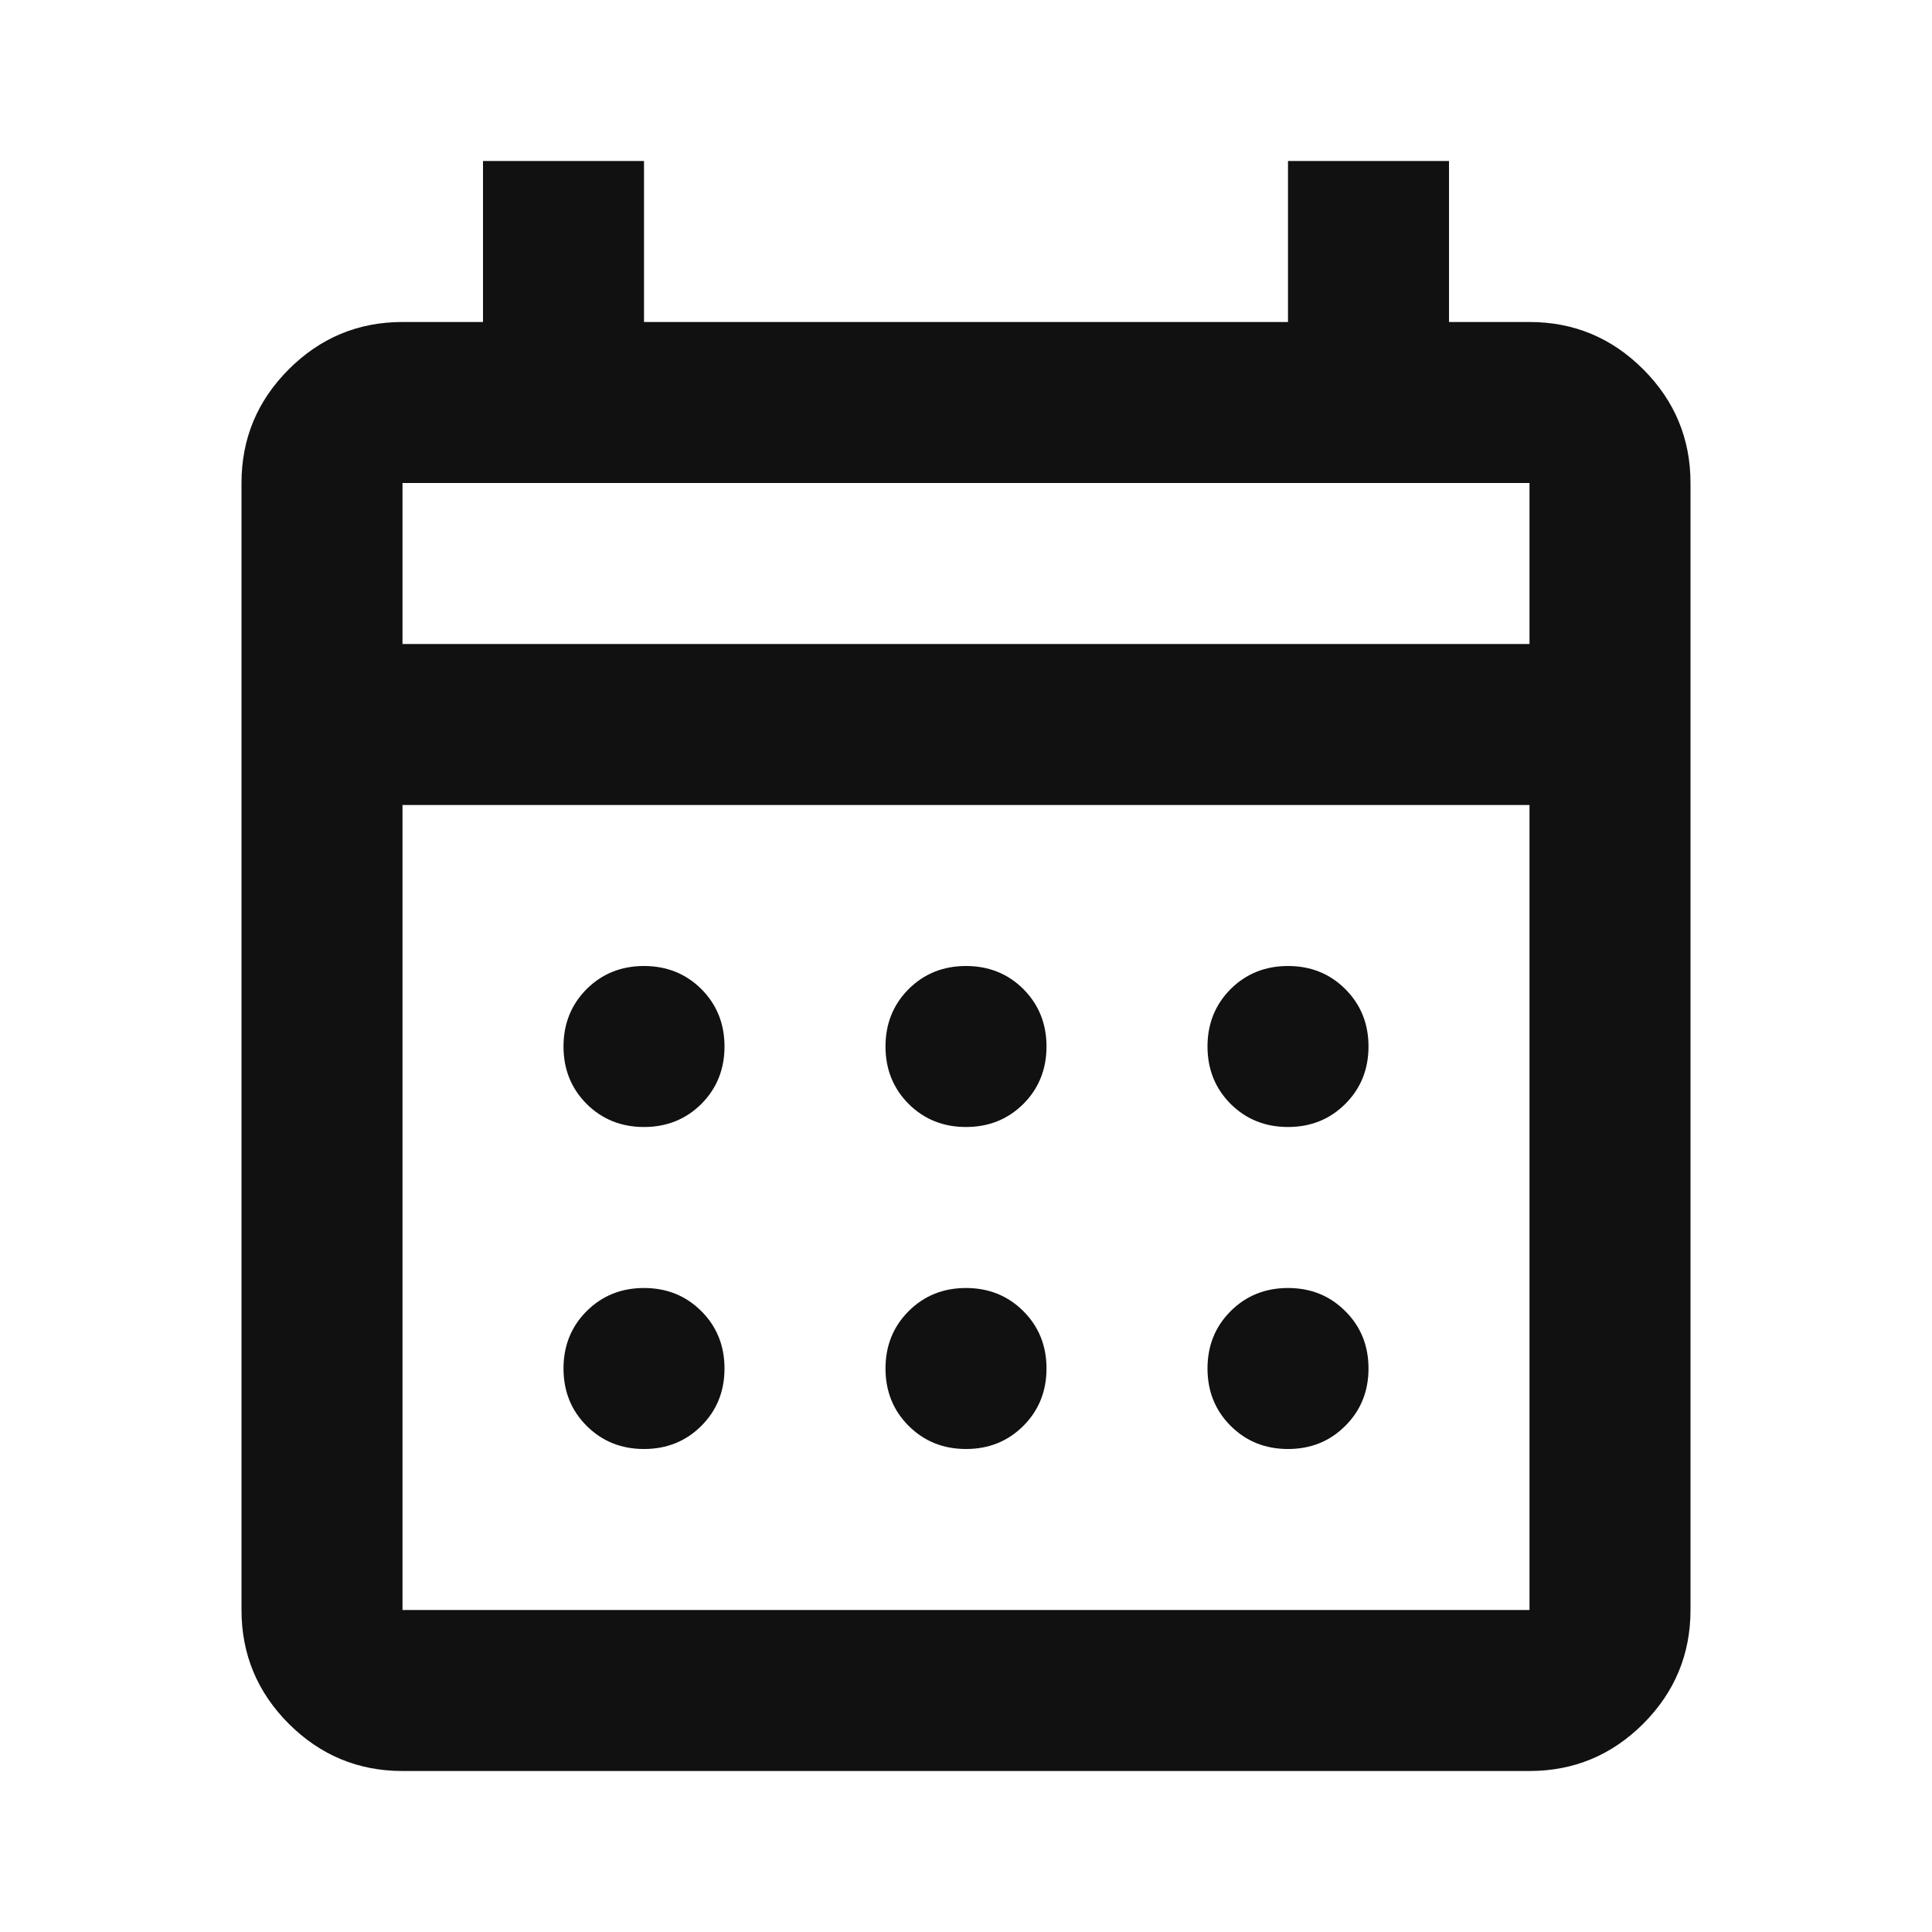
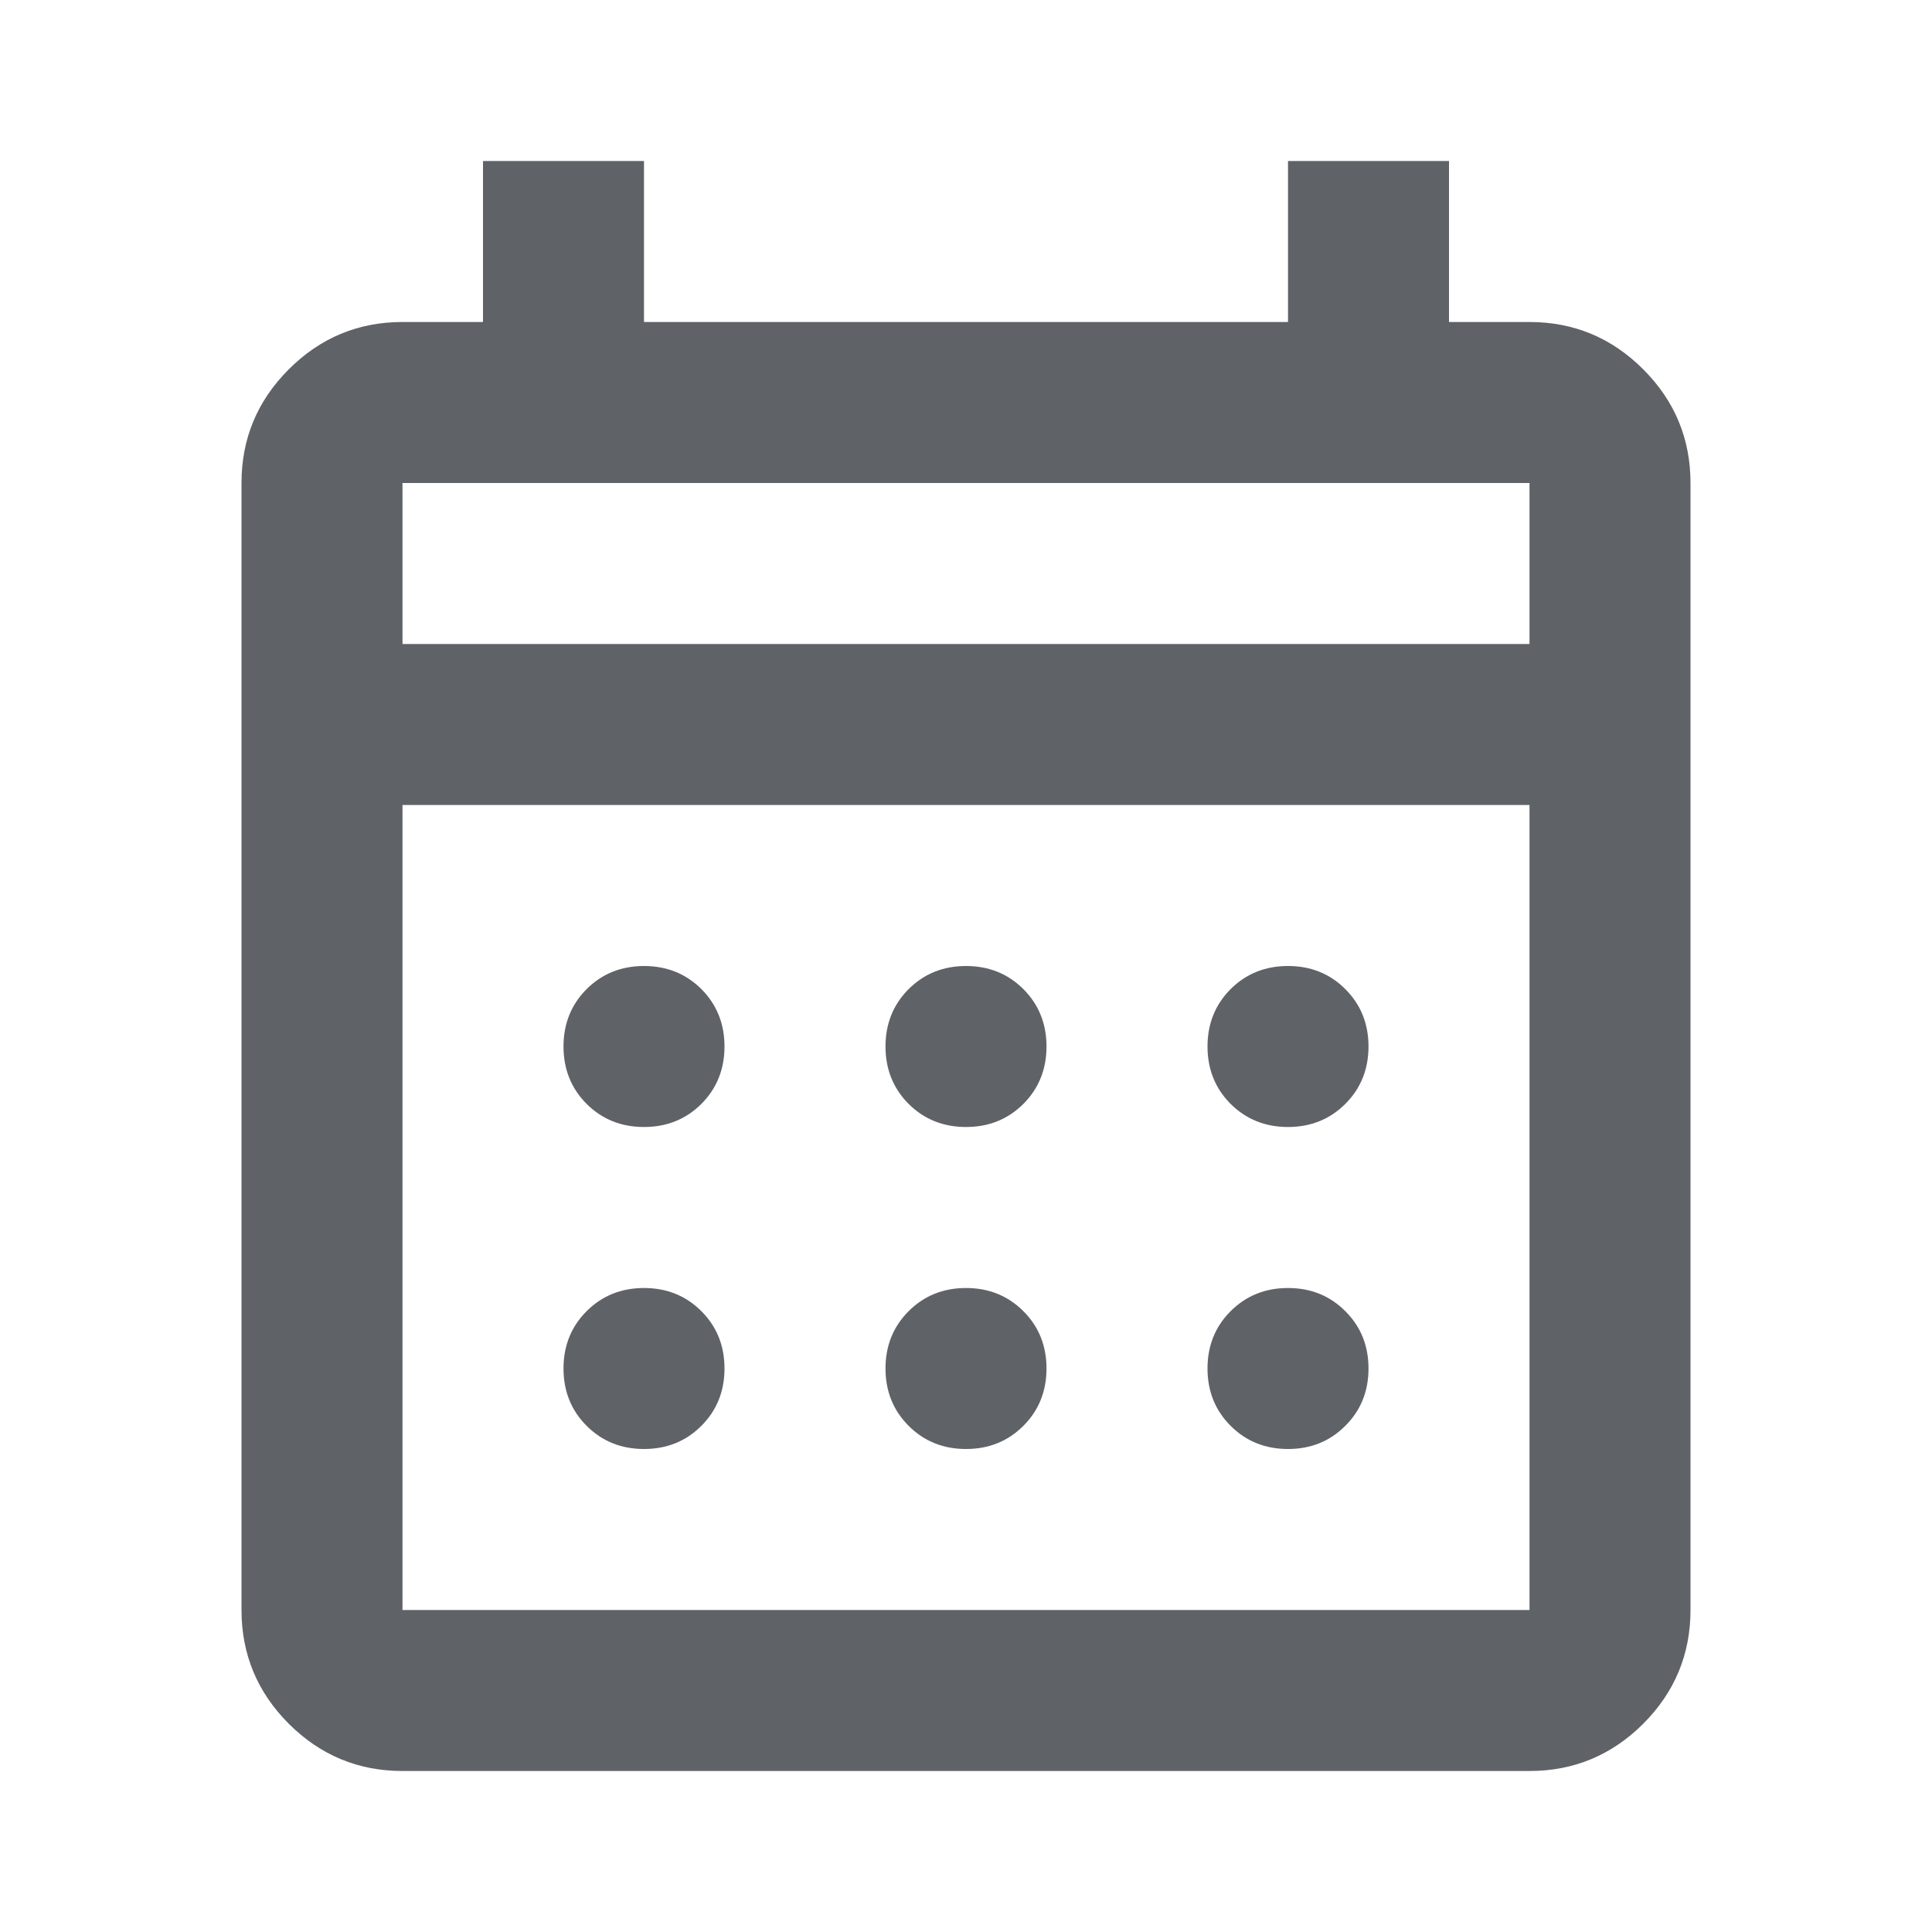
<svg xmlns="http://www.w3.org/2000/svg" width="24" height="24" viewBox="0 0 24 24" fill="none">
-   <path d="M5 22C4.45 22 3.979 21.804 3.587 21.413C3.196 21.021 3 20.55 3 20V6C3 5.45 3.196 4.979 3.587 4.588C3.979 4.196 4.45 4 5 4H6V2H8V4H16V2H18V4H19C19.55 4 20.021 4.196 20.413 4.588C20.804 4.979 21 5.45 21 6V20C21 20.55 20.804 21.021 20.413 21.413C20.021 21.804 19.55 22 19 22H5ZM5 20H19V10H5V20ZM5 8H19V6H5V8ZM12 14C11.717 14 11.479 13.904 11.287 13.713C11.096 13.521 11 13.283 11 13C11 12.717 11.096 12.479 11.287 12.287C11.479 12.096 11.717 12 12 12C12.283 12 12.521 12.096 12.713 12.287C12.904 12.479 13 12.717 13 13C13 13.283 12.904 13.521 12.713 13.713C12.521 13.904 12.283 14 12 14ZM8 14C7.717 14 7.479 13.904 7.287 13.713C7.096 13.521 7 13.283 7 13C7 12.717 7.096 12.479 7.287 12.287C7.479 12.096 7.717 12 8 12C8.283 12 8.521 12.096 8.713 12.287C8.904 12.479 9 12.717 9 13C9 13.283 8.904 13.521 8.713 13.713C8.521 13.904 8.283 14 8 14ZM16 14C15.717 14 15.479 13.904 15.287 13.713C15.096 13.521 15 13.283 15 13C15 12.717 15.096 12.479 15.287 12.287C15.479 12.096 15.717 12 16 12C16.283 12 16.521 12.096 16.712 12.287C16.904 12.479 17 12.717 17 13C17 13.283 16.904 13.521 16.712 13.713C16.521 13.904 16.283 14 16 14ZM12 18C11.717 18 11.479 17.904 11.287 17.712C11.096 17.521 11 17.283 11 17C11 16.717 11.096 16.479 11.287 16.288C11.479 16.096 11.717 16 12 16C12.283 16 12.521 16.096 12.713 16.288C12.904 16.479 13 16.717 13 17C13 17.283 12.904 17.521 12.713 17.712C12.521 17.904 12.283 18 12 18ZM8 18C7.717 18 7.479 17.904 7.287 17.712C7.096 17.521 7 17.283 7 17C7 16.717 7.096 16.479 7.287 16.288C7.479 16.096 7.717 16 8 16C8.283 16 8.521 16.096 8.713 16.288C8.904 16.479 9 16.717 9 17C9 17.283 8.904 17.521 8.713 17.712C8.521 17.904 8.283 18 8 18ZM16 18C15.717 18 15.479 17.904 15.287 17.712C15.096 17.521 15 17.283 15 17C15 16.717 15.096 16.479 15.287 16.288C15.479 16.096 15.717 16 16 16C16.283 16 16.521 16.096 16.712 16.288C16.904 16.479 17 16.717 17 17C17 17.283 16.904 17.521 16.712 17.712C16.521 17.904 16.283 18 16 18Z" fill="#111111" />
+   <path d="M5 22C4.45 22 3.979 21.804 3.587 21.413C3.196 21.021 3 20.55 3 20V6C3 5.45 3.196 4.979 3.587 4.588C3.979 4.196 4.45 4 5 4H6V2H8V4H16V2H18V4H19C19.55 4 20.021 4.196 20.413 4.588C20.804 4.979 21 5.45 21 6V20C21 20.55 20.804 21.021 20.413 21.413C20.021 21.804 19.55 22 19 22H5ZM5 20H19V10H5V20ZM5 8H19V6H5V8ZM12 14C11.717 14 11.479 13.904 11.287 13.713C11.096 13.521 11 13.283 11 13C11 12.717 11.096 12.479 11.287 12.287C11.479 12.096 11.717 12 12 12C12.283 12 12.521 12.096 12.713 12.287C12.904 12.479 13 12.717 13 13C13 13.283 12.904 13.521 12.713 13.713C12.521 13.904 12.283 14 12 14ZM8 14C7.717 14 7.479 13.904 7.287 13.713C7.096 13.521 7 13.283 7 13C7 12.717 7.096 12.479 7.287 12.287C7.479 12.096 7.717 12 8 12C8.283 12 8.521 12.096 8.713 12.287C8.904 12.479 9 12.717 9 13C9 13.283 8.904 13.521 8.713 13.713C8.521 13.904 8.283 14 8 14ZM16 14C15.717 14 15.479 13.904 15.287 13.713C15.096 13.521 15 13.283 15 13C15 12.717 15.096 12.479 15.287 12.287C15.479 12.096 15.717 12 16 12C16.283 12 16.521 12.096 16.712 12.287C16.904 12.479 17 12.717 17 13C17 13.283 16.904 13.521 16.712 13.713C16.521 13.904 16.283 14 16 14ZM12 18C11.717 18 11.479 17.904 11.287 17.712C11.096 17.521 11 17.283 11 17C11 16.717 11.096 16.479 11.287 16.288C11.479 16.096 11.717 16 12 16C12.283 16 12.521 16.096 12.713 16.288C12.904 16.479 13 16.717 13 17C13 17.283 12.904 17.521 12.713 17.712C12.521 17.904 12.283 18 12 18ZM8 18C7.717 18 7.479 17.904 7.287 17.712C7.096 17.521 7 17.283 7 17C7 16.717 7.096 16.479 7.287 16.288C7.479 16.096 7.717 16 8 16C8.283 16 8.521 16.096 8.713 16.288C8.904 16.479 9 16.717 9 17C9 17.283 8.904 17.521 8.713 17.712C8.521 17.904 8.283 18 8 18ZM16 18C15.717 18 15.479 17.904 15.287 17.712C15.096 17.521 15 17.283 15 17C15 16.717 15.096 16.479 15.287 16.288C15.479 16.096 15.717 16 16 16C16.283 16 16.521 16.096 16.712 16.288C16.904 16.479 17 16.717 17 17C17 17.283 16.904 17.521 16.712 17.712C16.521 17.904 16.283 18 16 18Z" fill="#5F6368" />
</svg>
